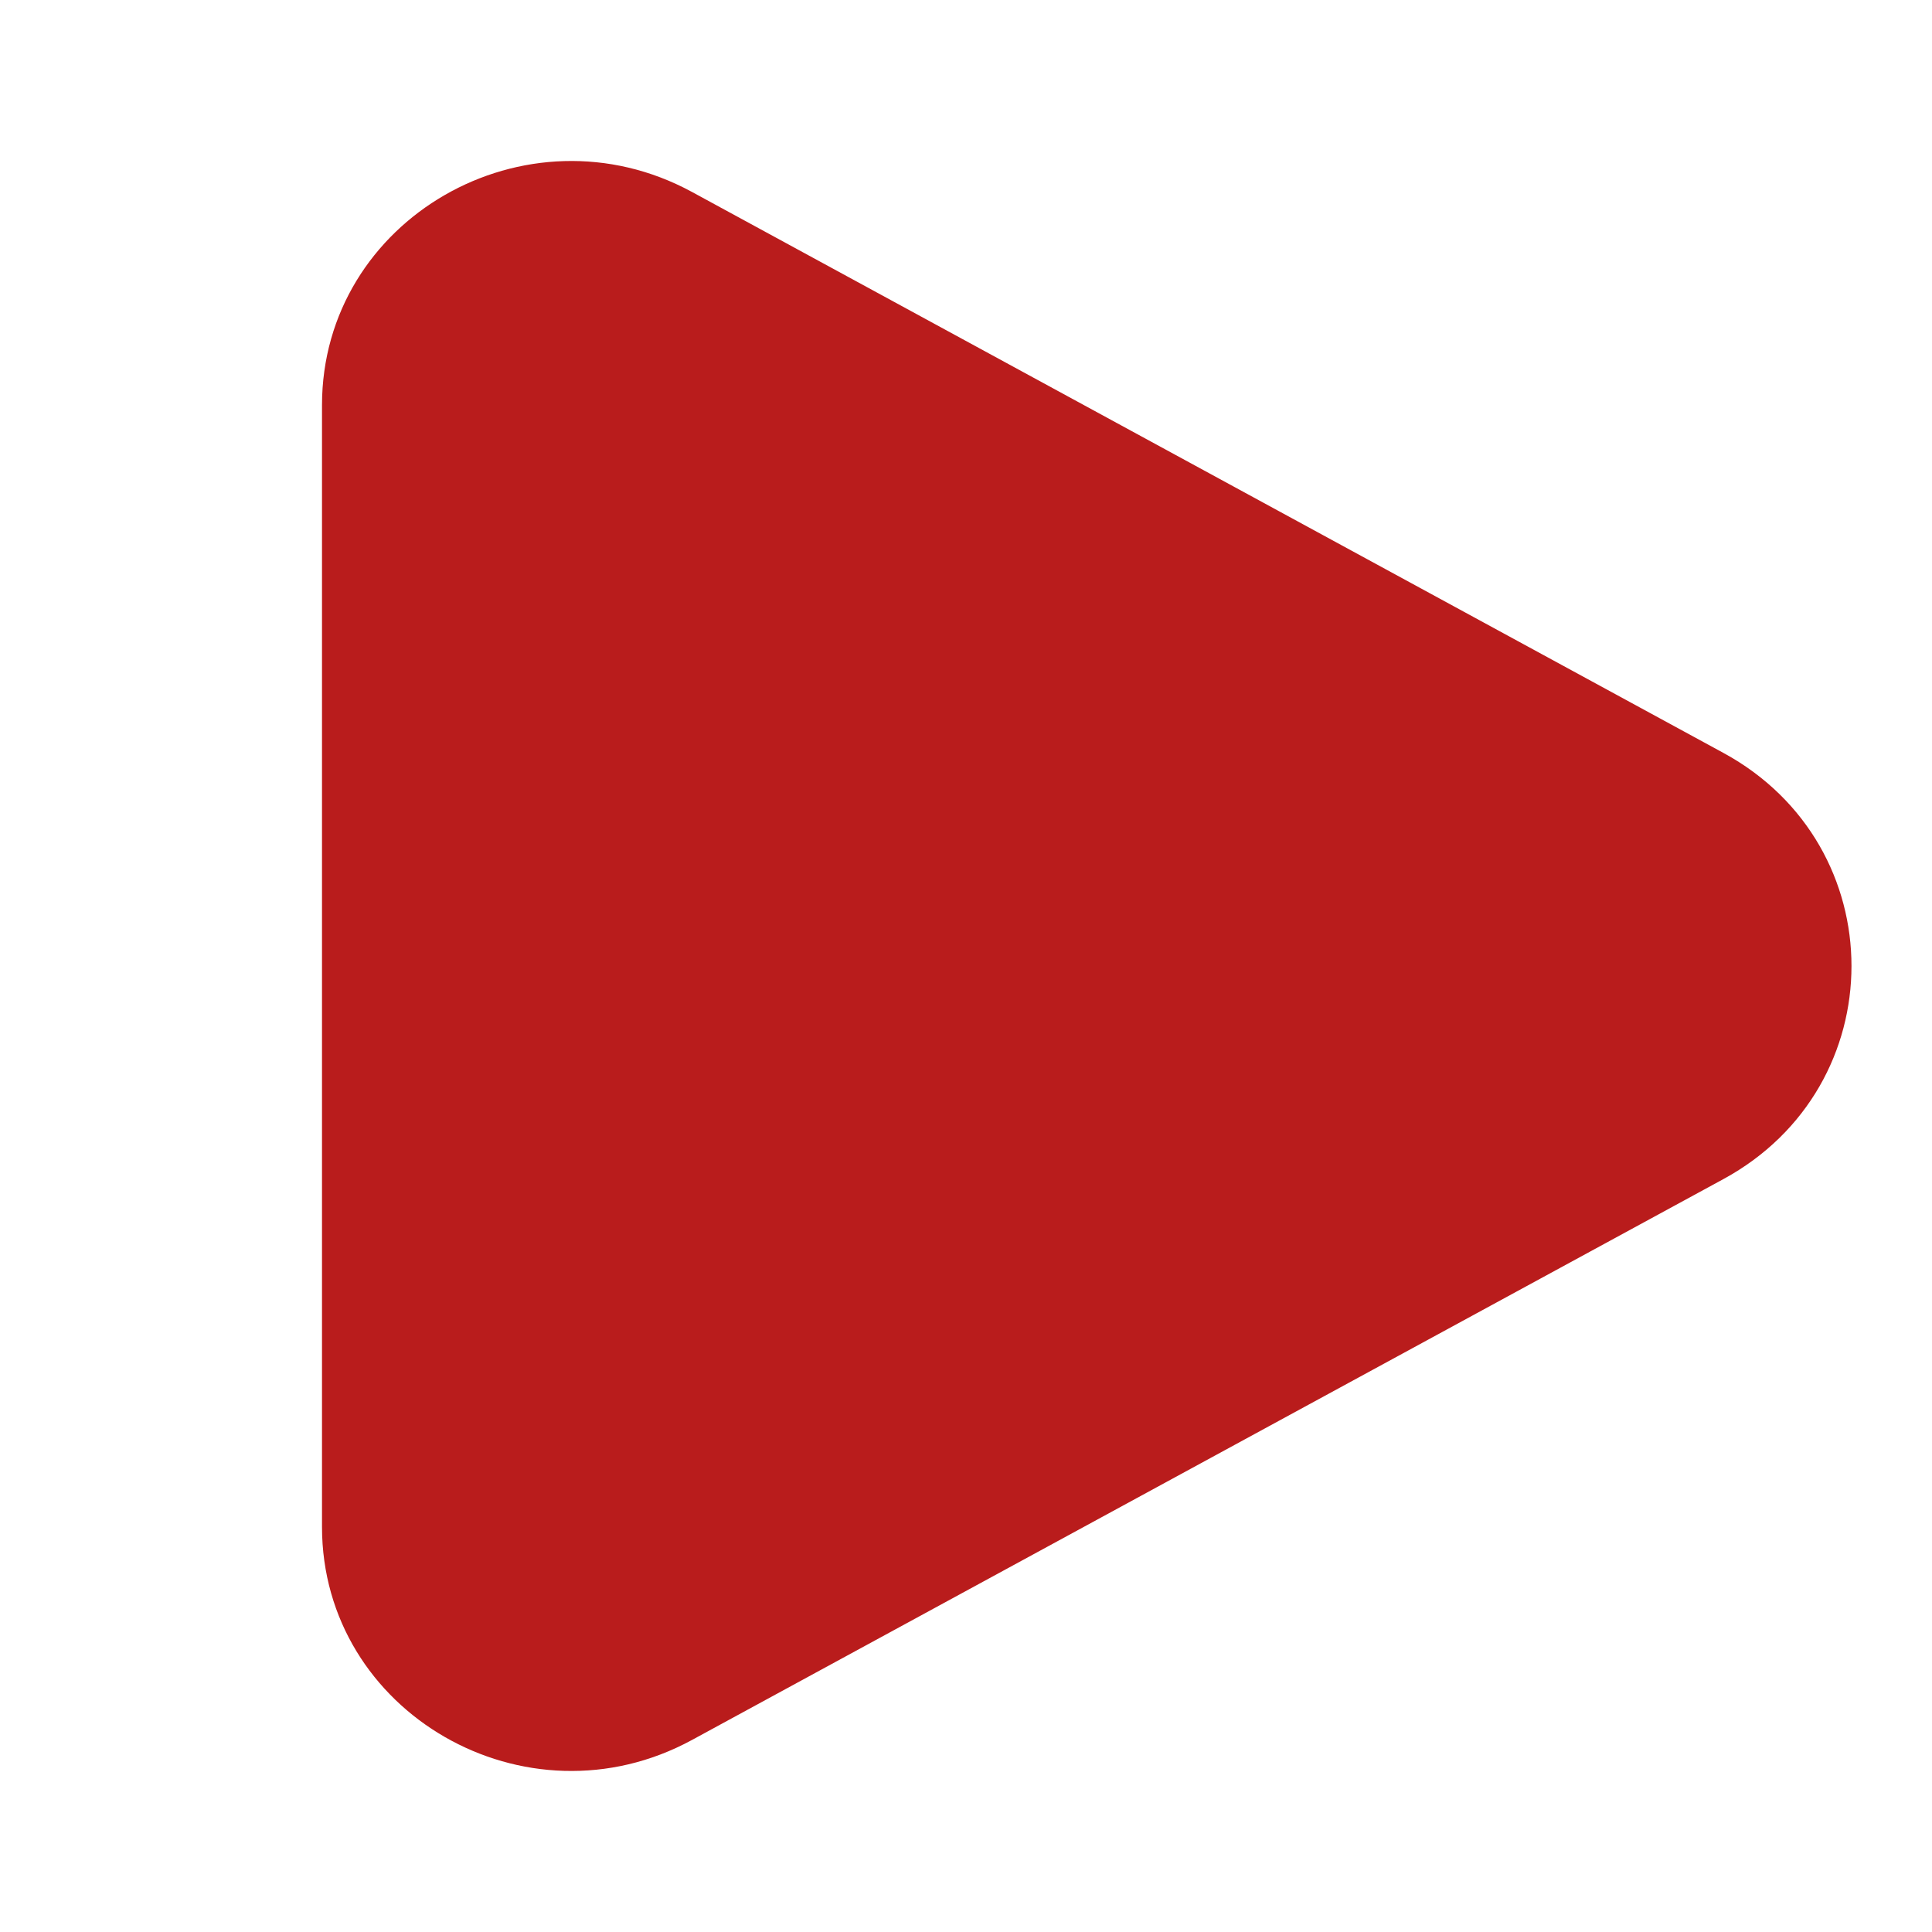
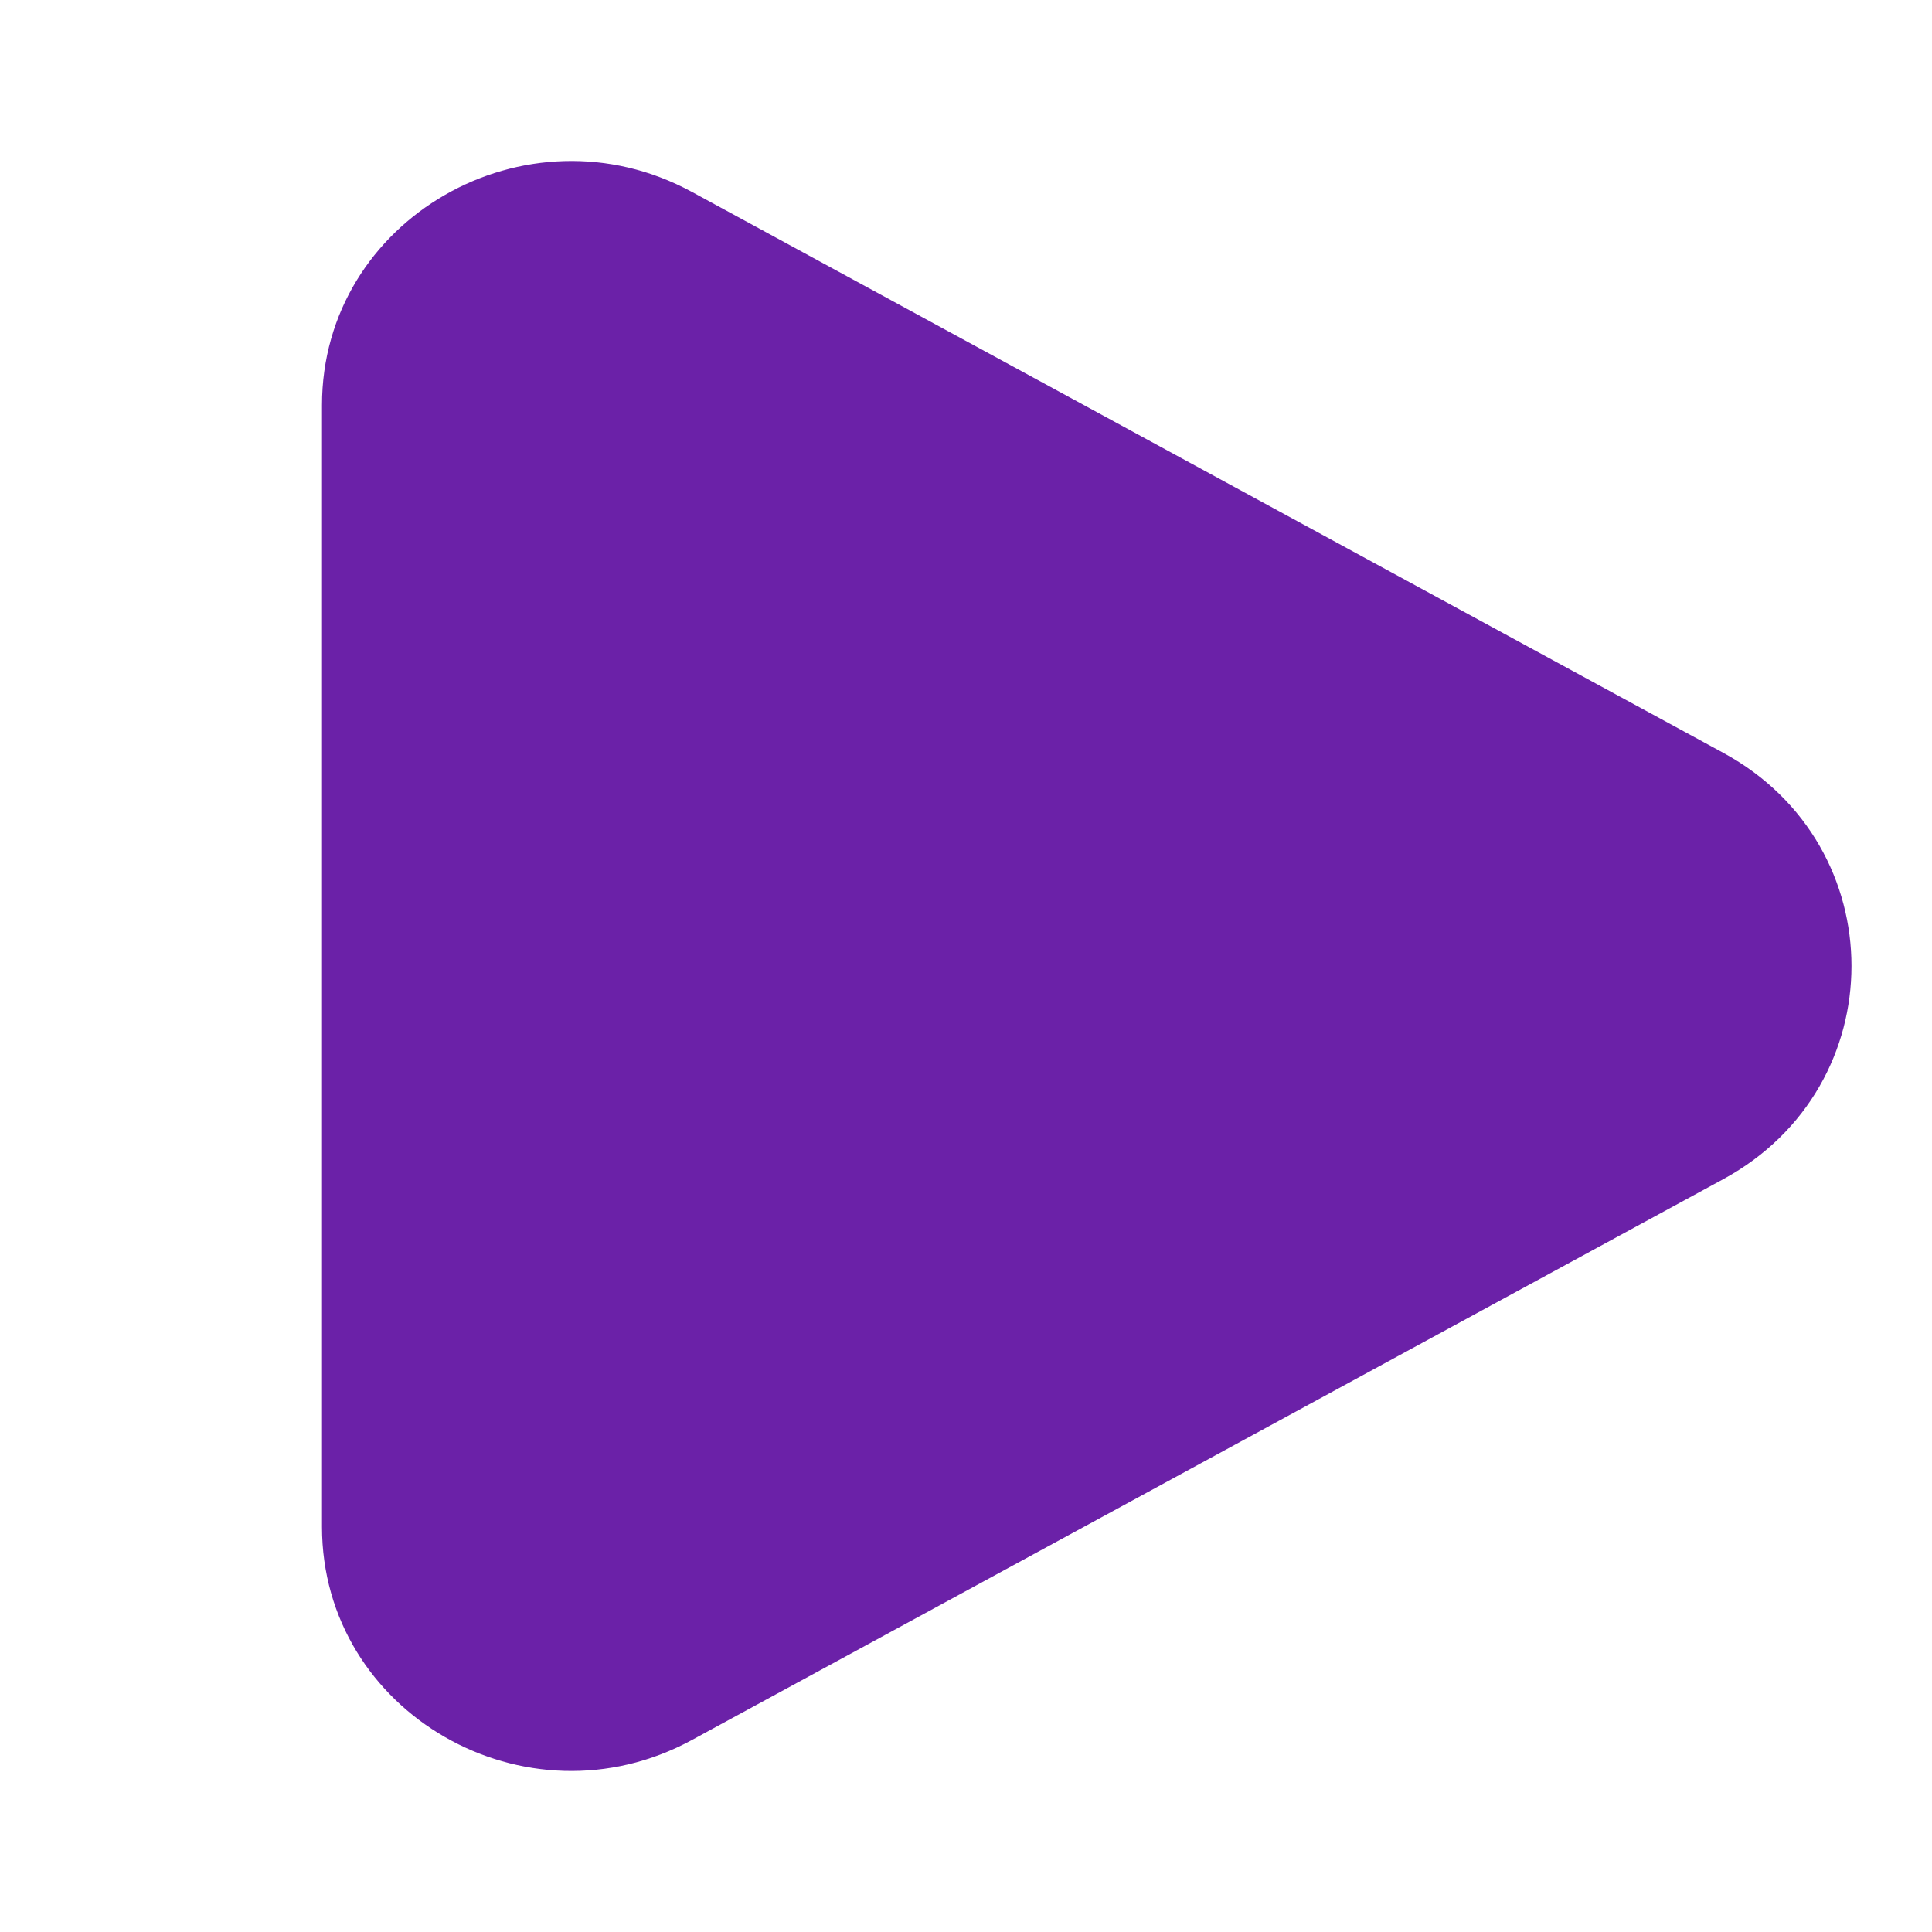
<svg xmlns="http://www.w3.org/2000/svg" viewBox="0 0 24 24" fill="none">
  <g id="SVGRepo_bgCarrier" stroke-width="0" />
  <g id="SVGRepo_tracerCarrier" stroke-linecap="round" stroke-linejoin="round" />
  <g id="SVGRepo_iconCarrier">
-     <path d="M21.409 9.353C23.53 10.507 23.53 13.493 21.409 14.647L8.597 21.614C6.534 22.736 4 21.276 4 18.967L4 5.033C4 2.724 6.534 1.264 8.597 2.385L21.409 9.353Z" fill="#b91c1c" />
+     <path d="M21.409 9.353C23.53 10.507 23.53 13.493 21.409 14.647L8.597 21.614C6.534 22.736 4 21.276 4 18.967L4 5.033C4 2.724 6.534 1.264 8.597 2.385L21.409 9.353Z" fill="#6b21a8" />
  </g>
</svg>
